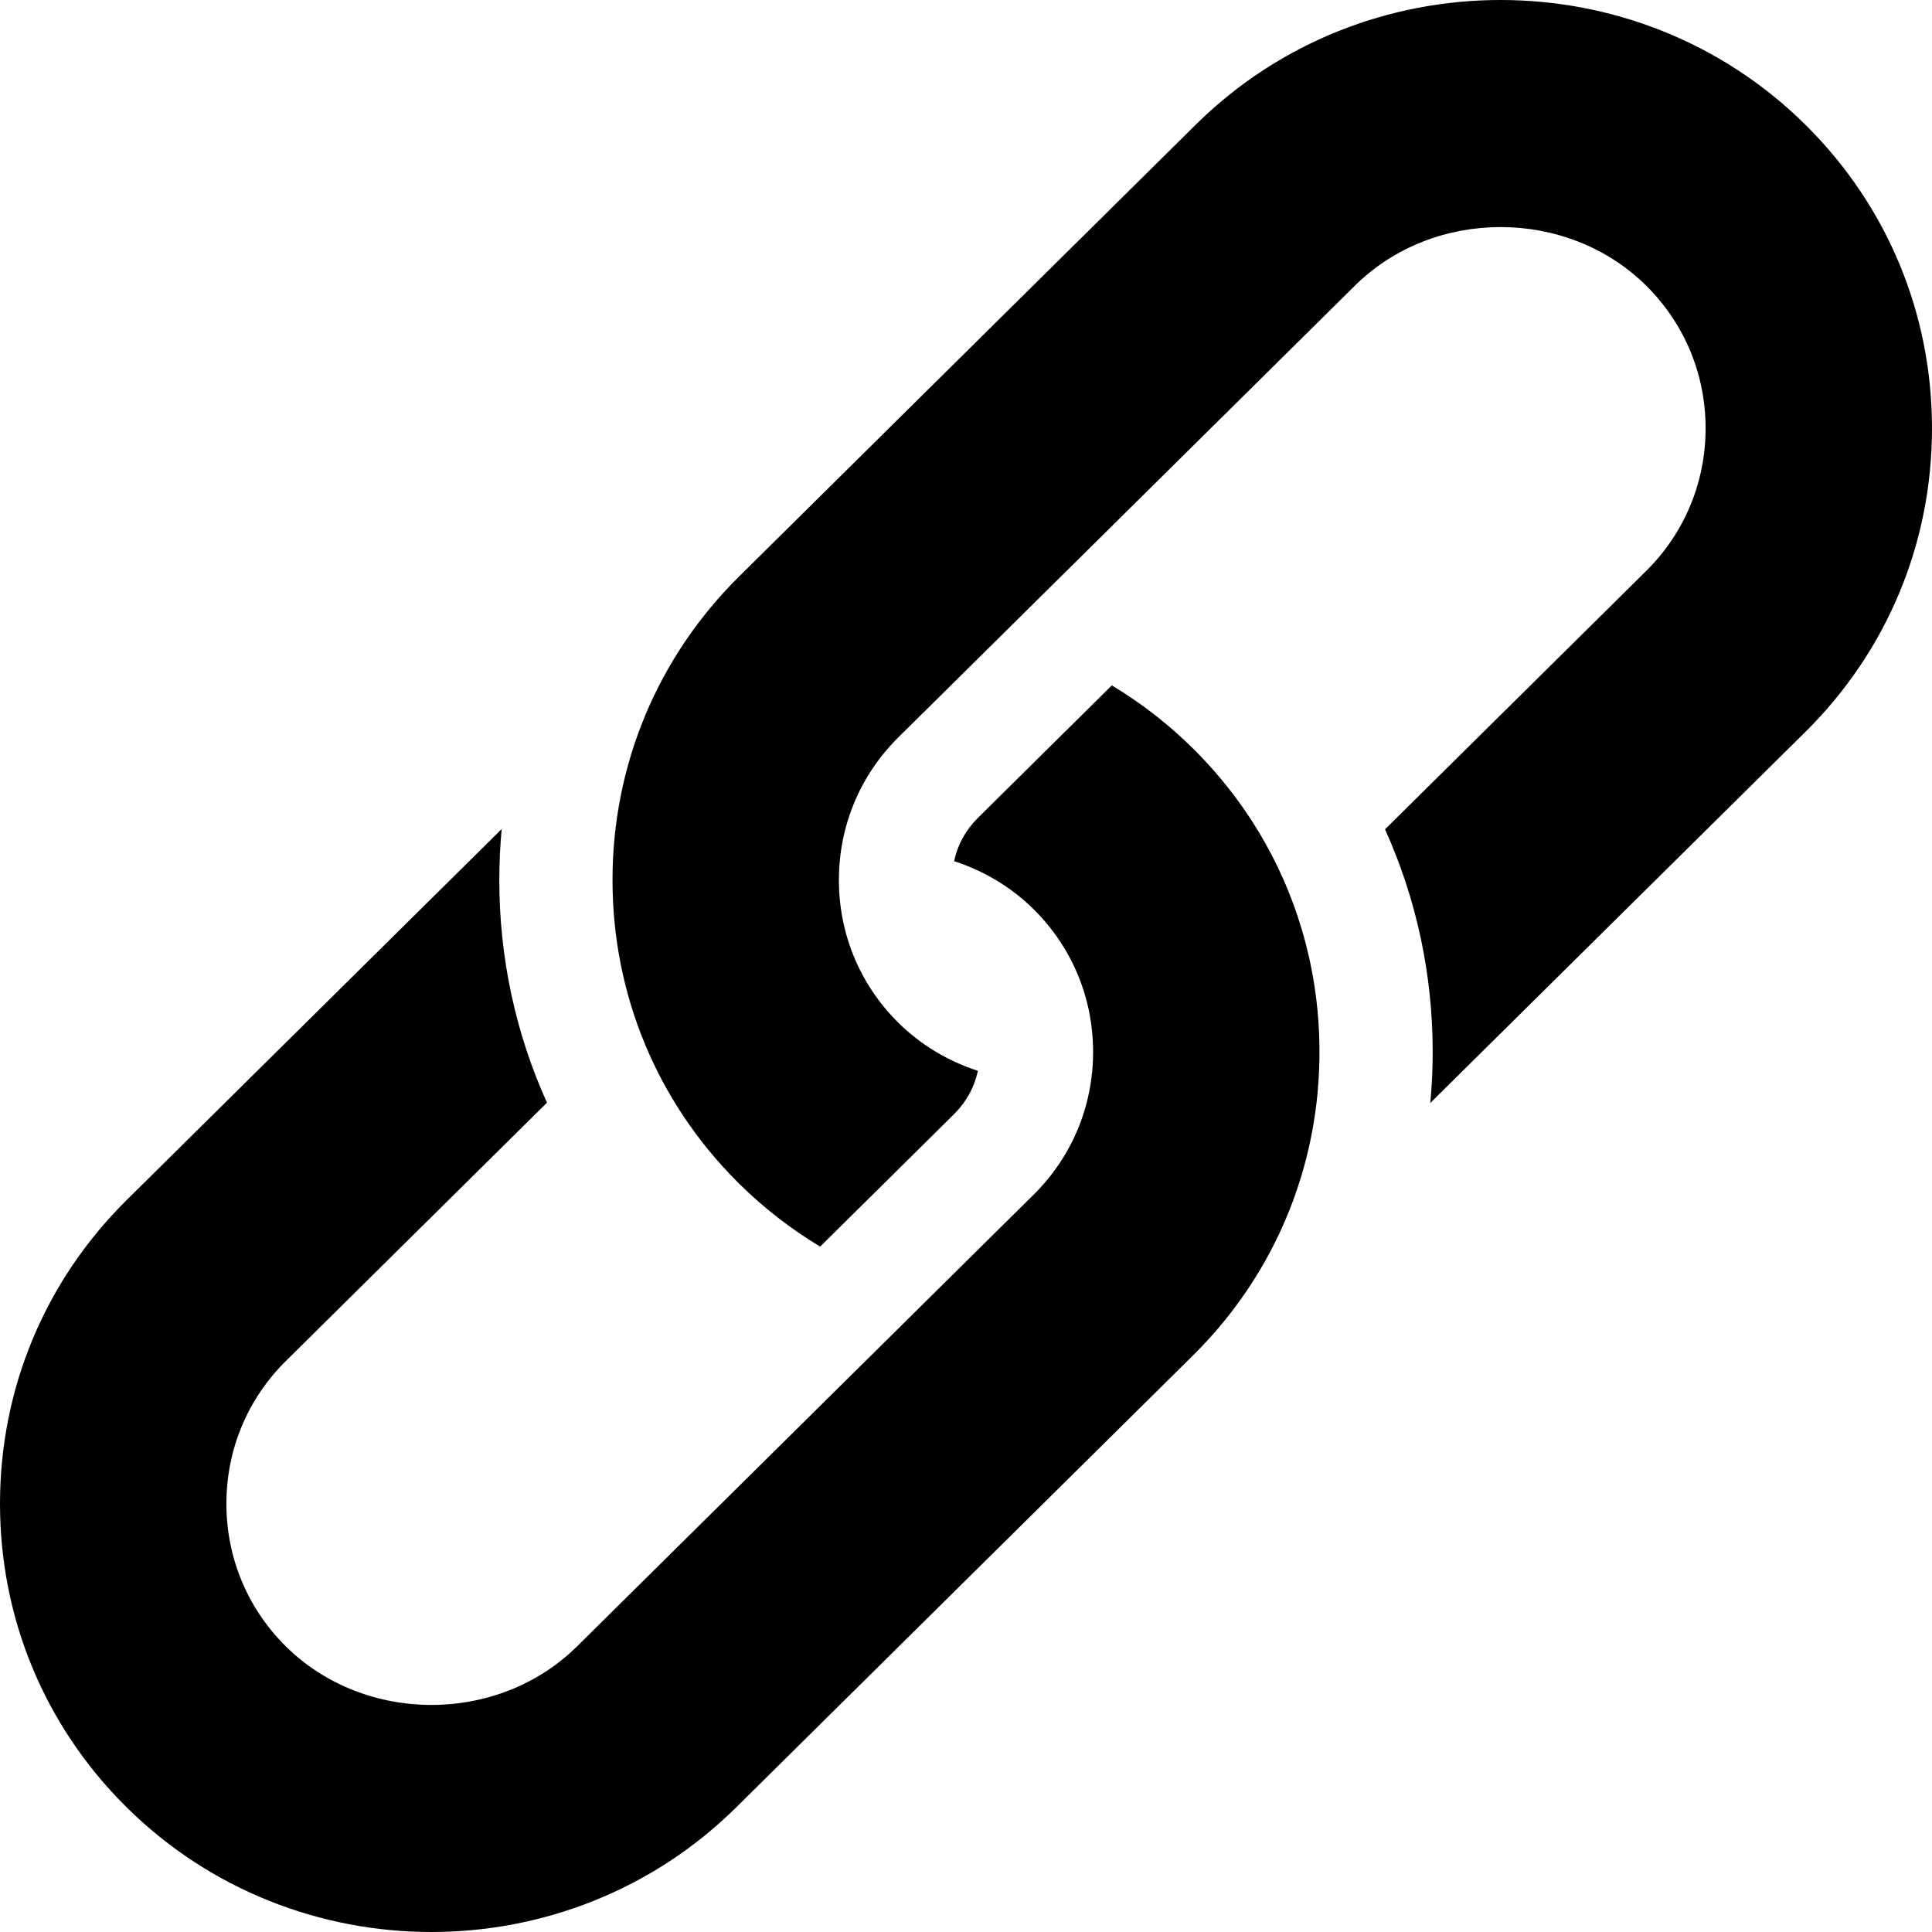
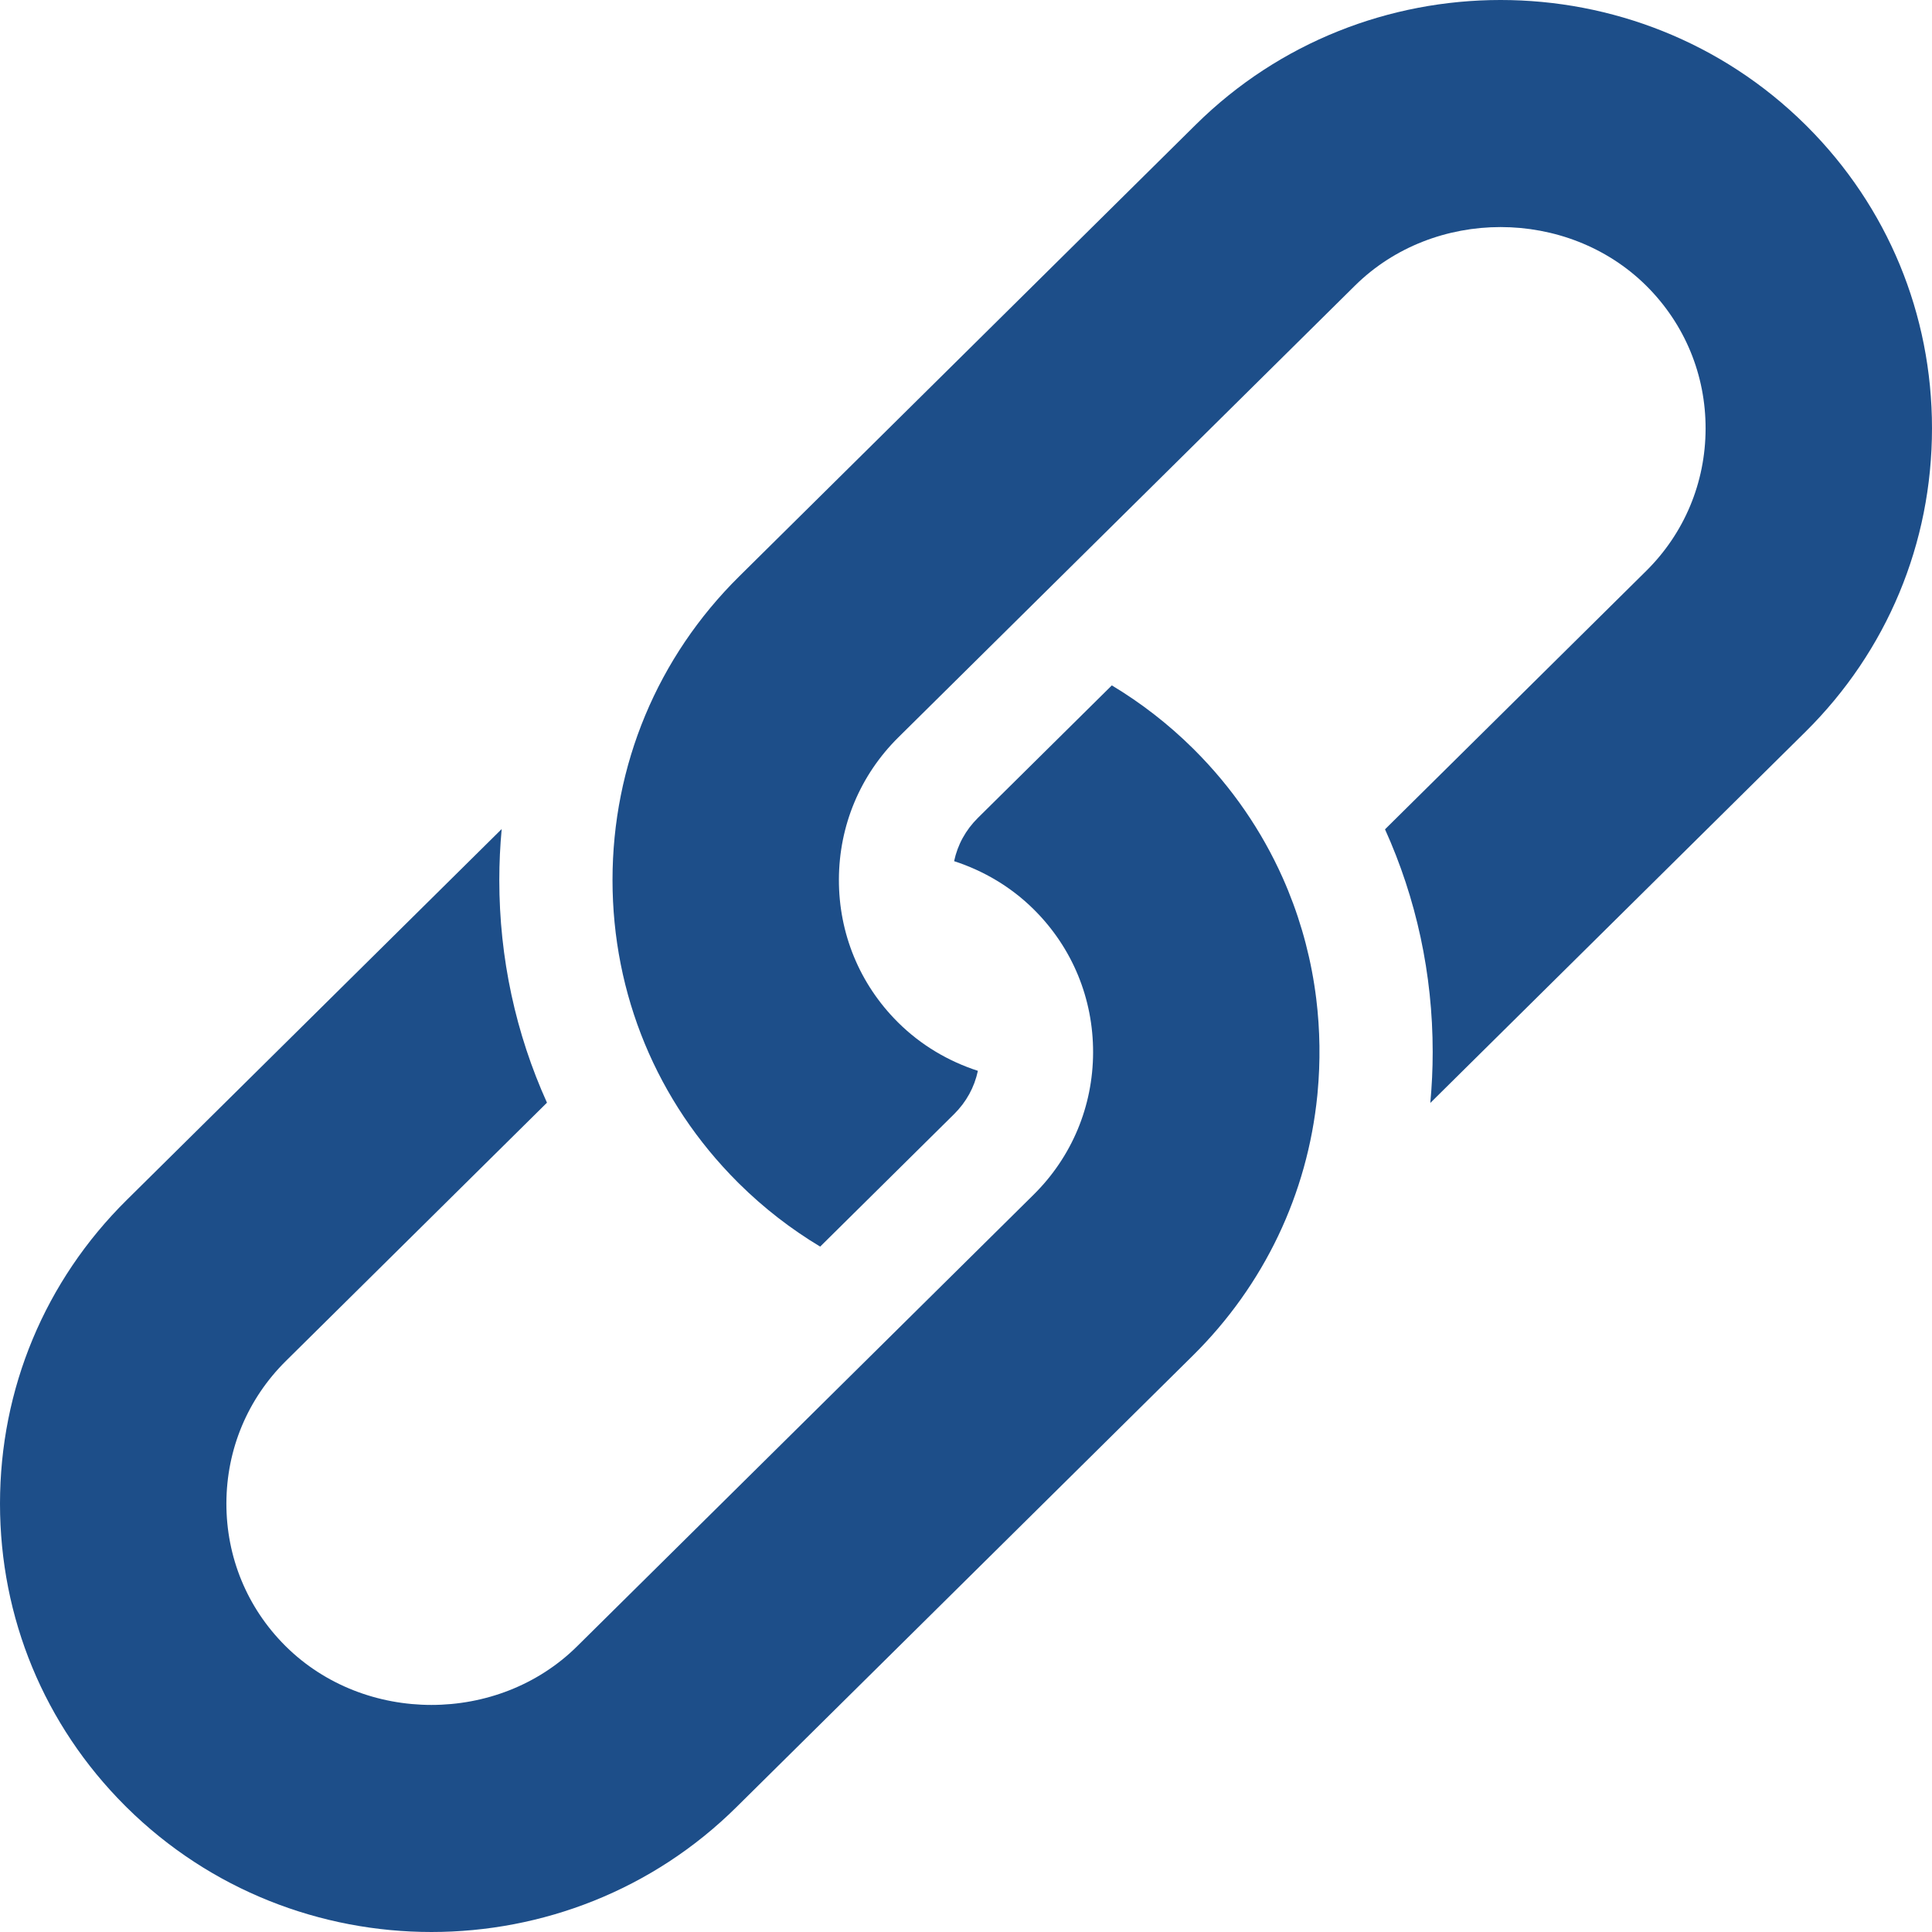
- <svg xmlns="http://www.w3.org/2000/svg" id="Capa_1" enable-background="new 0 0 512.001 512.001" height="512" viewBox="0 0 512.001 512.001" width="512">
+ <svg xmlns="http://www.w3.org/2000/svg" fill="#1D4E89" id="Capa_1" enable-background="new 0 0 512.001 512.001" height="512" viewBox="0 0 512.001 512.001" width="512">
  <path d="m349.168 289.62c.779-8.289.665-16.664-.348-24.928-1.222-9.935-3.738-19.563-7.458-28.694-.464-1.137-.943-2.268-1.444-3.389-5.563-12.458-13.417-23.915-23.353-33.849-.143-.143-.289-.289-.434-.432-6.607-6.536-13.832-12.095-21.485-16.692l-35.473 35.094c-3.267 3.233-5.399 7.145-6.323 11.487 7.767 2.523 15.028 6.765 21.078 12.751l.205.205c10.063 10.061 15.585 23.467 15.548 37.748-.038 14.279-5.633 27.656-15.753 37.67l-121.008 119.716c-20.915 20.692-56.255 20.692-77.17 0l-.204-.204c-10.063-10.061-15.585-23.467-15.548-37.748.039-14.28 5.633-27.656 15.752-37.668l69.203-68.464c-8.272-18.293-12.633-38.307-12.632-59.003 0-4.543.217-9.051.632-13.517l-99.404 98.342c-21.634 21.404-33.549 49.976-33.549 80.452 0 30.273 11.753 58.664 33.115 80.018.143.143.29.29.434.433 44.546 44.07 117.027 44.07 161.574 0l121.009-119.717c18.886-18.684 30.362-42.831 32.974-68.939z" />
  <path d="m195.869 313.672c6.607 6.536 13.832 12.095 21.485 16.692l35.473-35.094c3.267-3.232 5.4-7.145 6.323-11.487-7.767-2.522-15.029-6.765-21.079-12.752l-.205-.205c-10.063-10.061-15.584-23.467-15.547-37.747.038-14.279 5.633-27.658 15.753-37.67l121.009-119.716c20.915-20.691 56.254-20.691 77.168.001l.156.155c10.111 10.109 15.633 23.515 15.596 37.796-.039 14.28-5.633 27.656-15.753 37.669l-69.203 68.464c8.272 18.294 12.633 38.308 12.633 59.002 0 4.543-.217 9.051-.631 13.516l99.404-98.342c21.634-21.403 33.548-49.974 33.548-80.451 0-30.272-11.755-58.663-33.114-80.018-.144-.144-.289-.289-.435-.433-44.546-44.07-117.028-44.07-161.573 0l-121.007 119.718c-21.634 21.403-33.549 49.975-33.549 80.451 0 30.274 11.753 58.664 33.115 80.019.143.143.289.289.433.432z" />
</svg>
